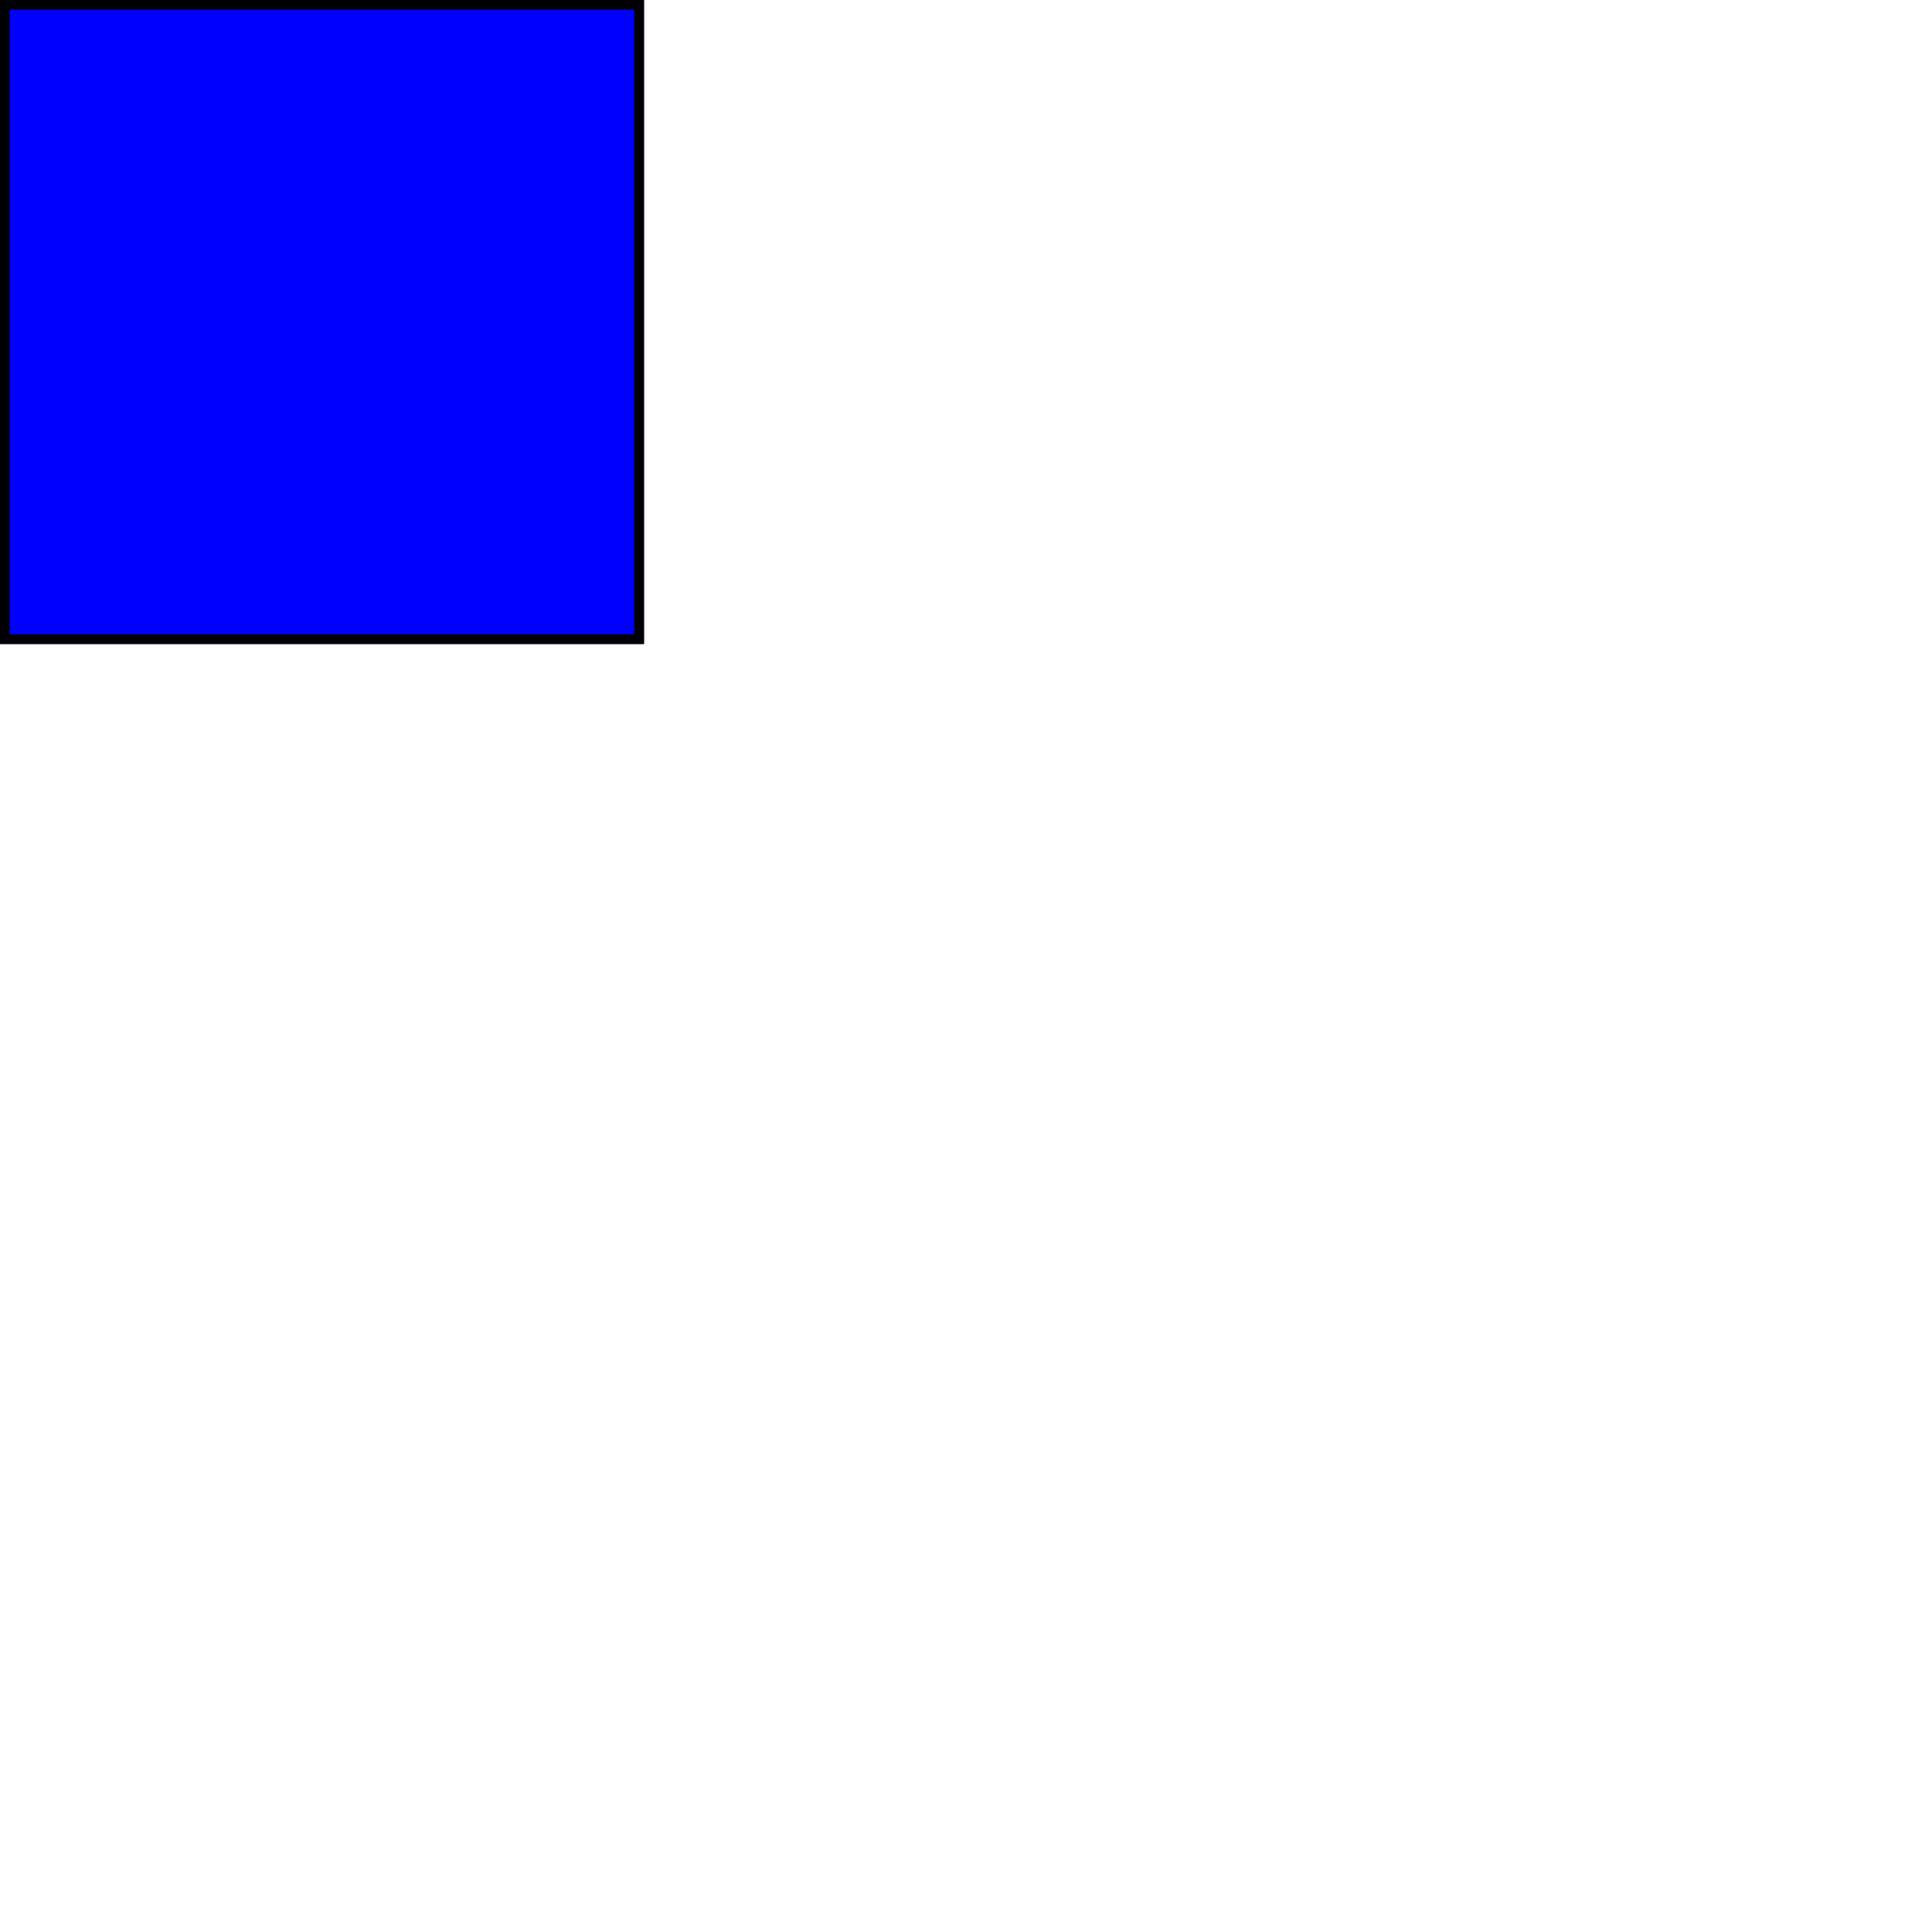
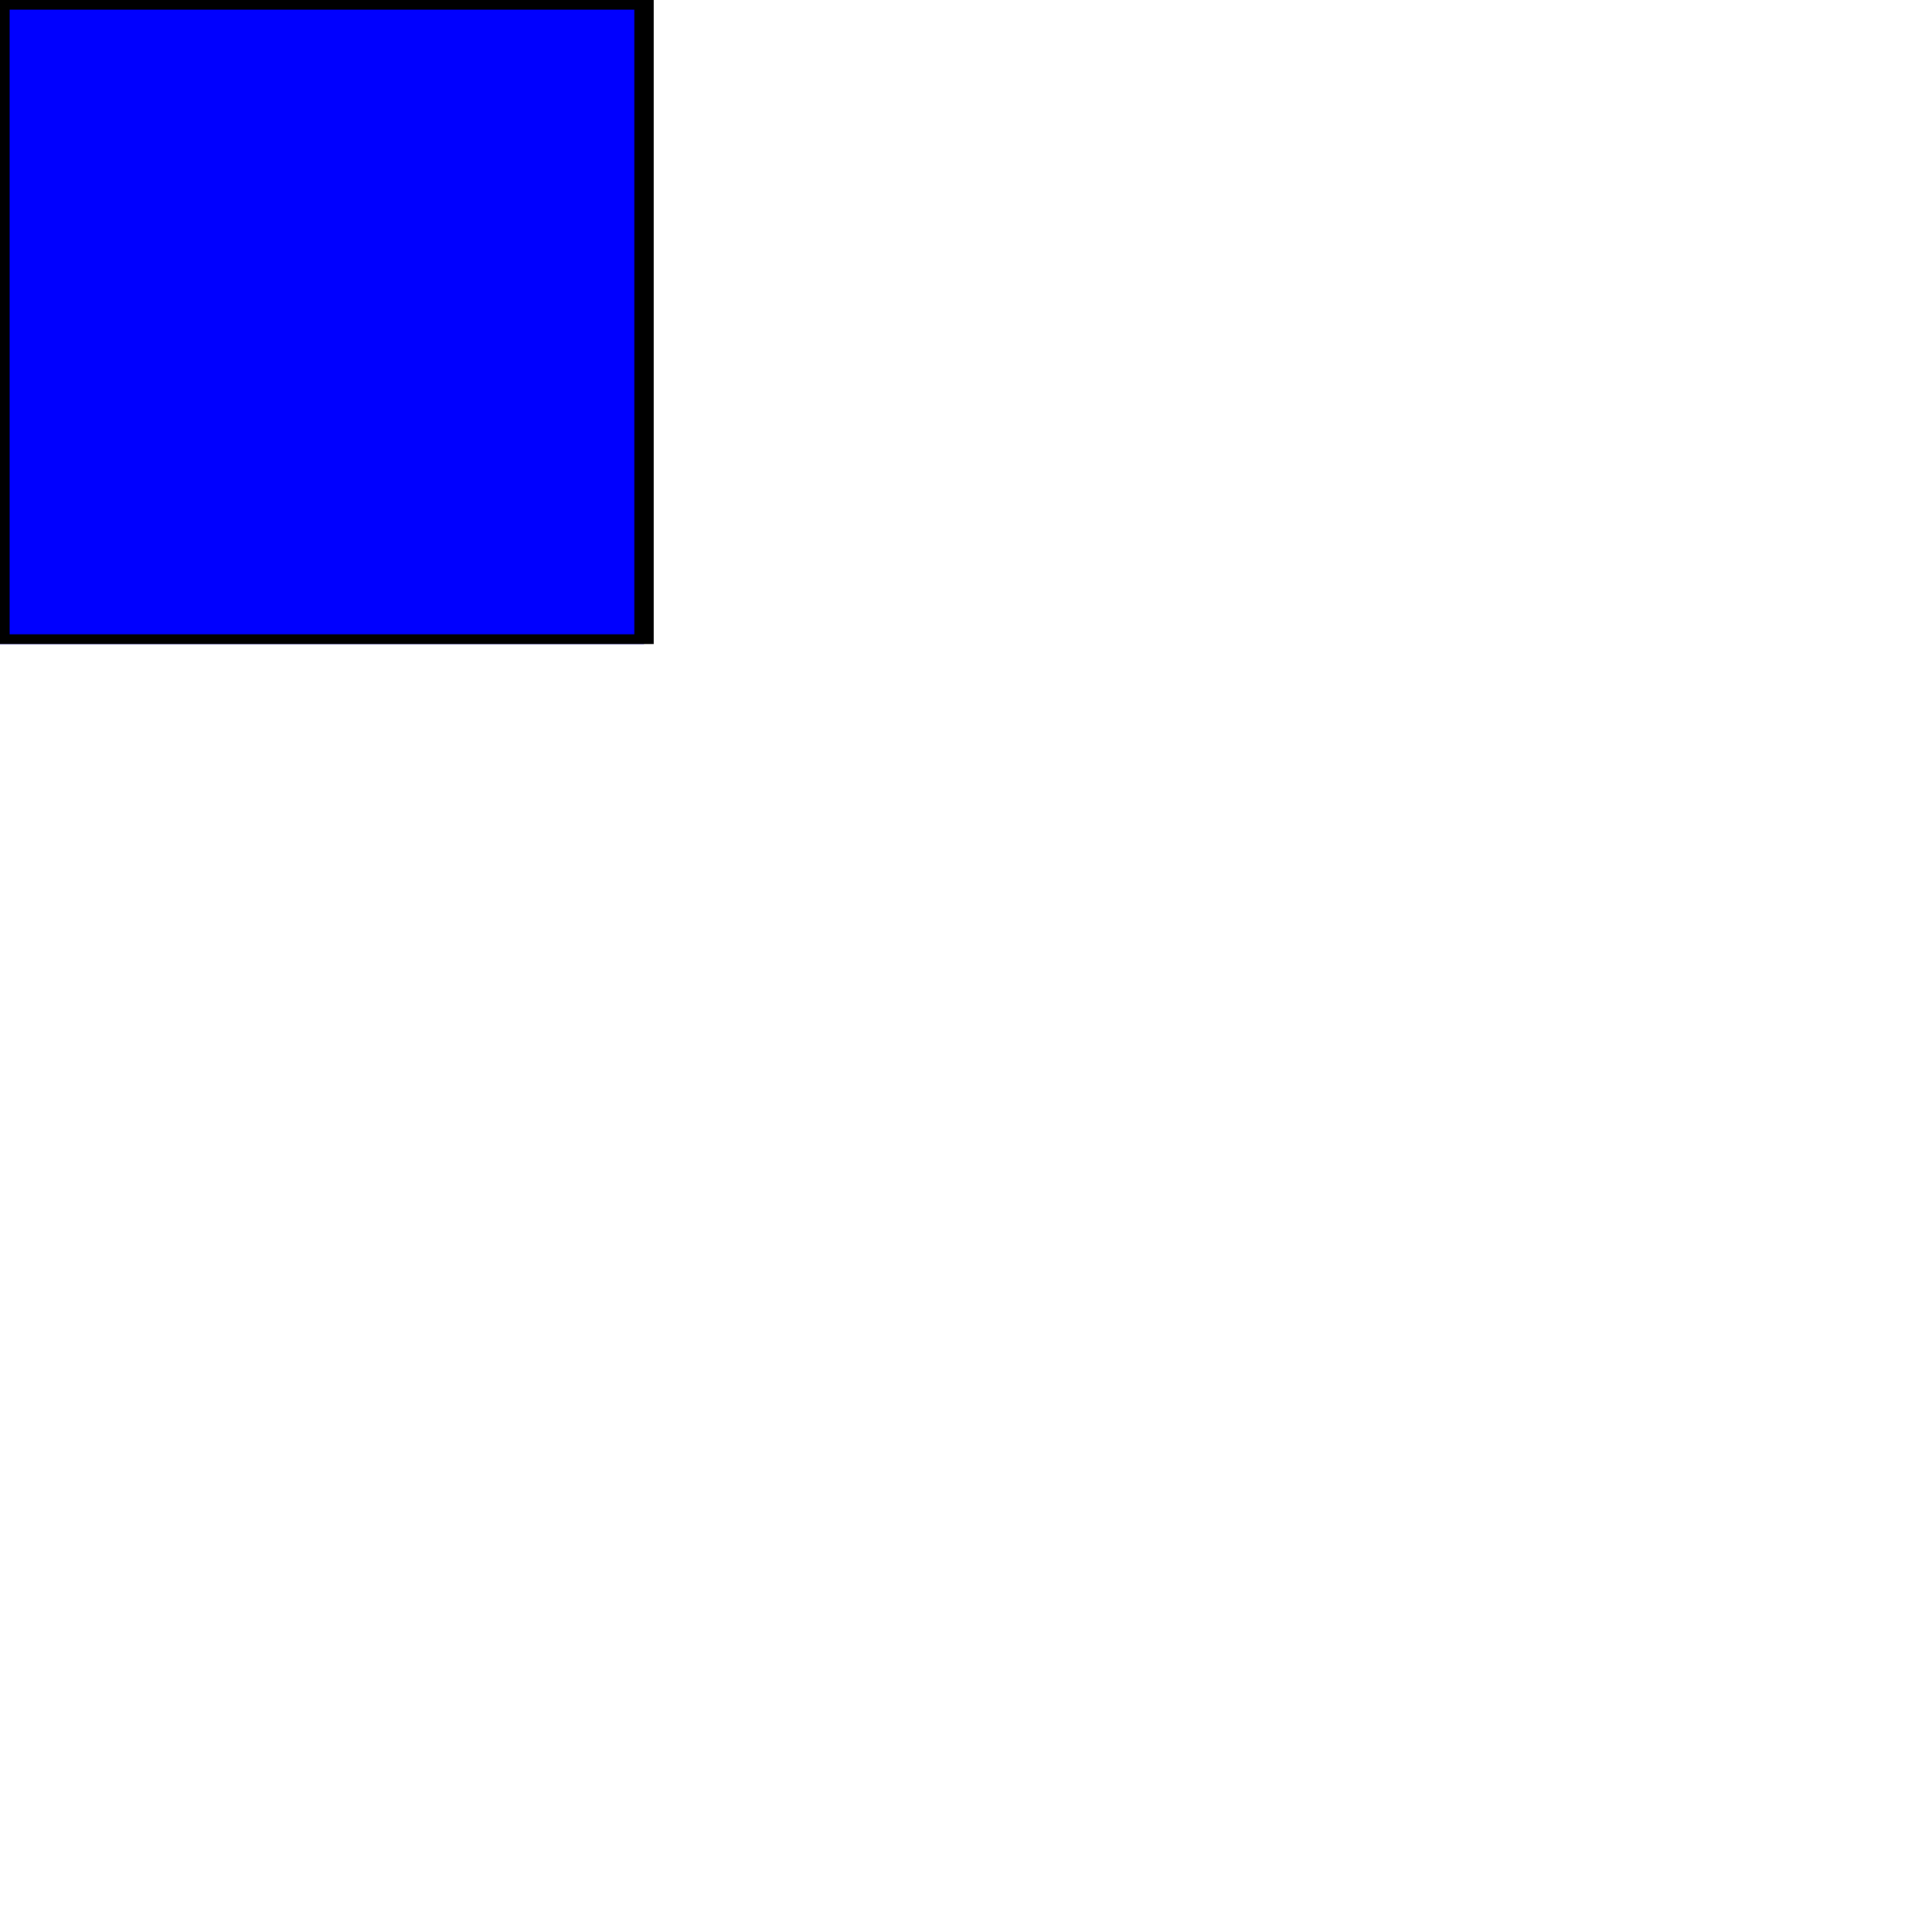
<svg xmlns="http://www.w3.org/2000/svg" version="1.1" viewBox="0 0 300 300">
-   <svg width="100" height="100">
+   <svg width="200" height="100">
    <circle cx="50" cy="50" r="40" stroke="green" stroke-width="4" fill="yellow" />
    <rect width="100" height="100" style="fill:rgb(0,0,255);stroke-width:3;stroke:rgb(0,0,0)" />
  </svg>
</svg>
